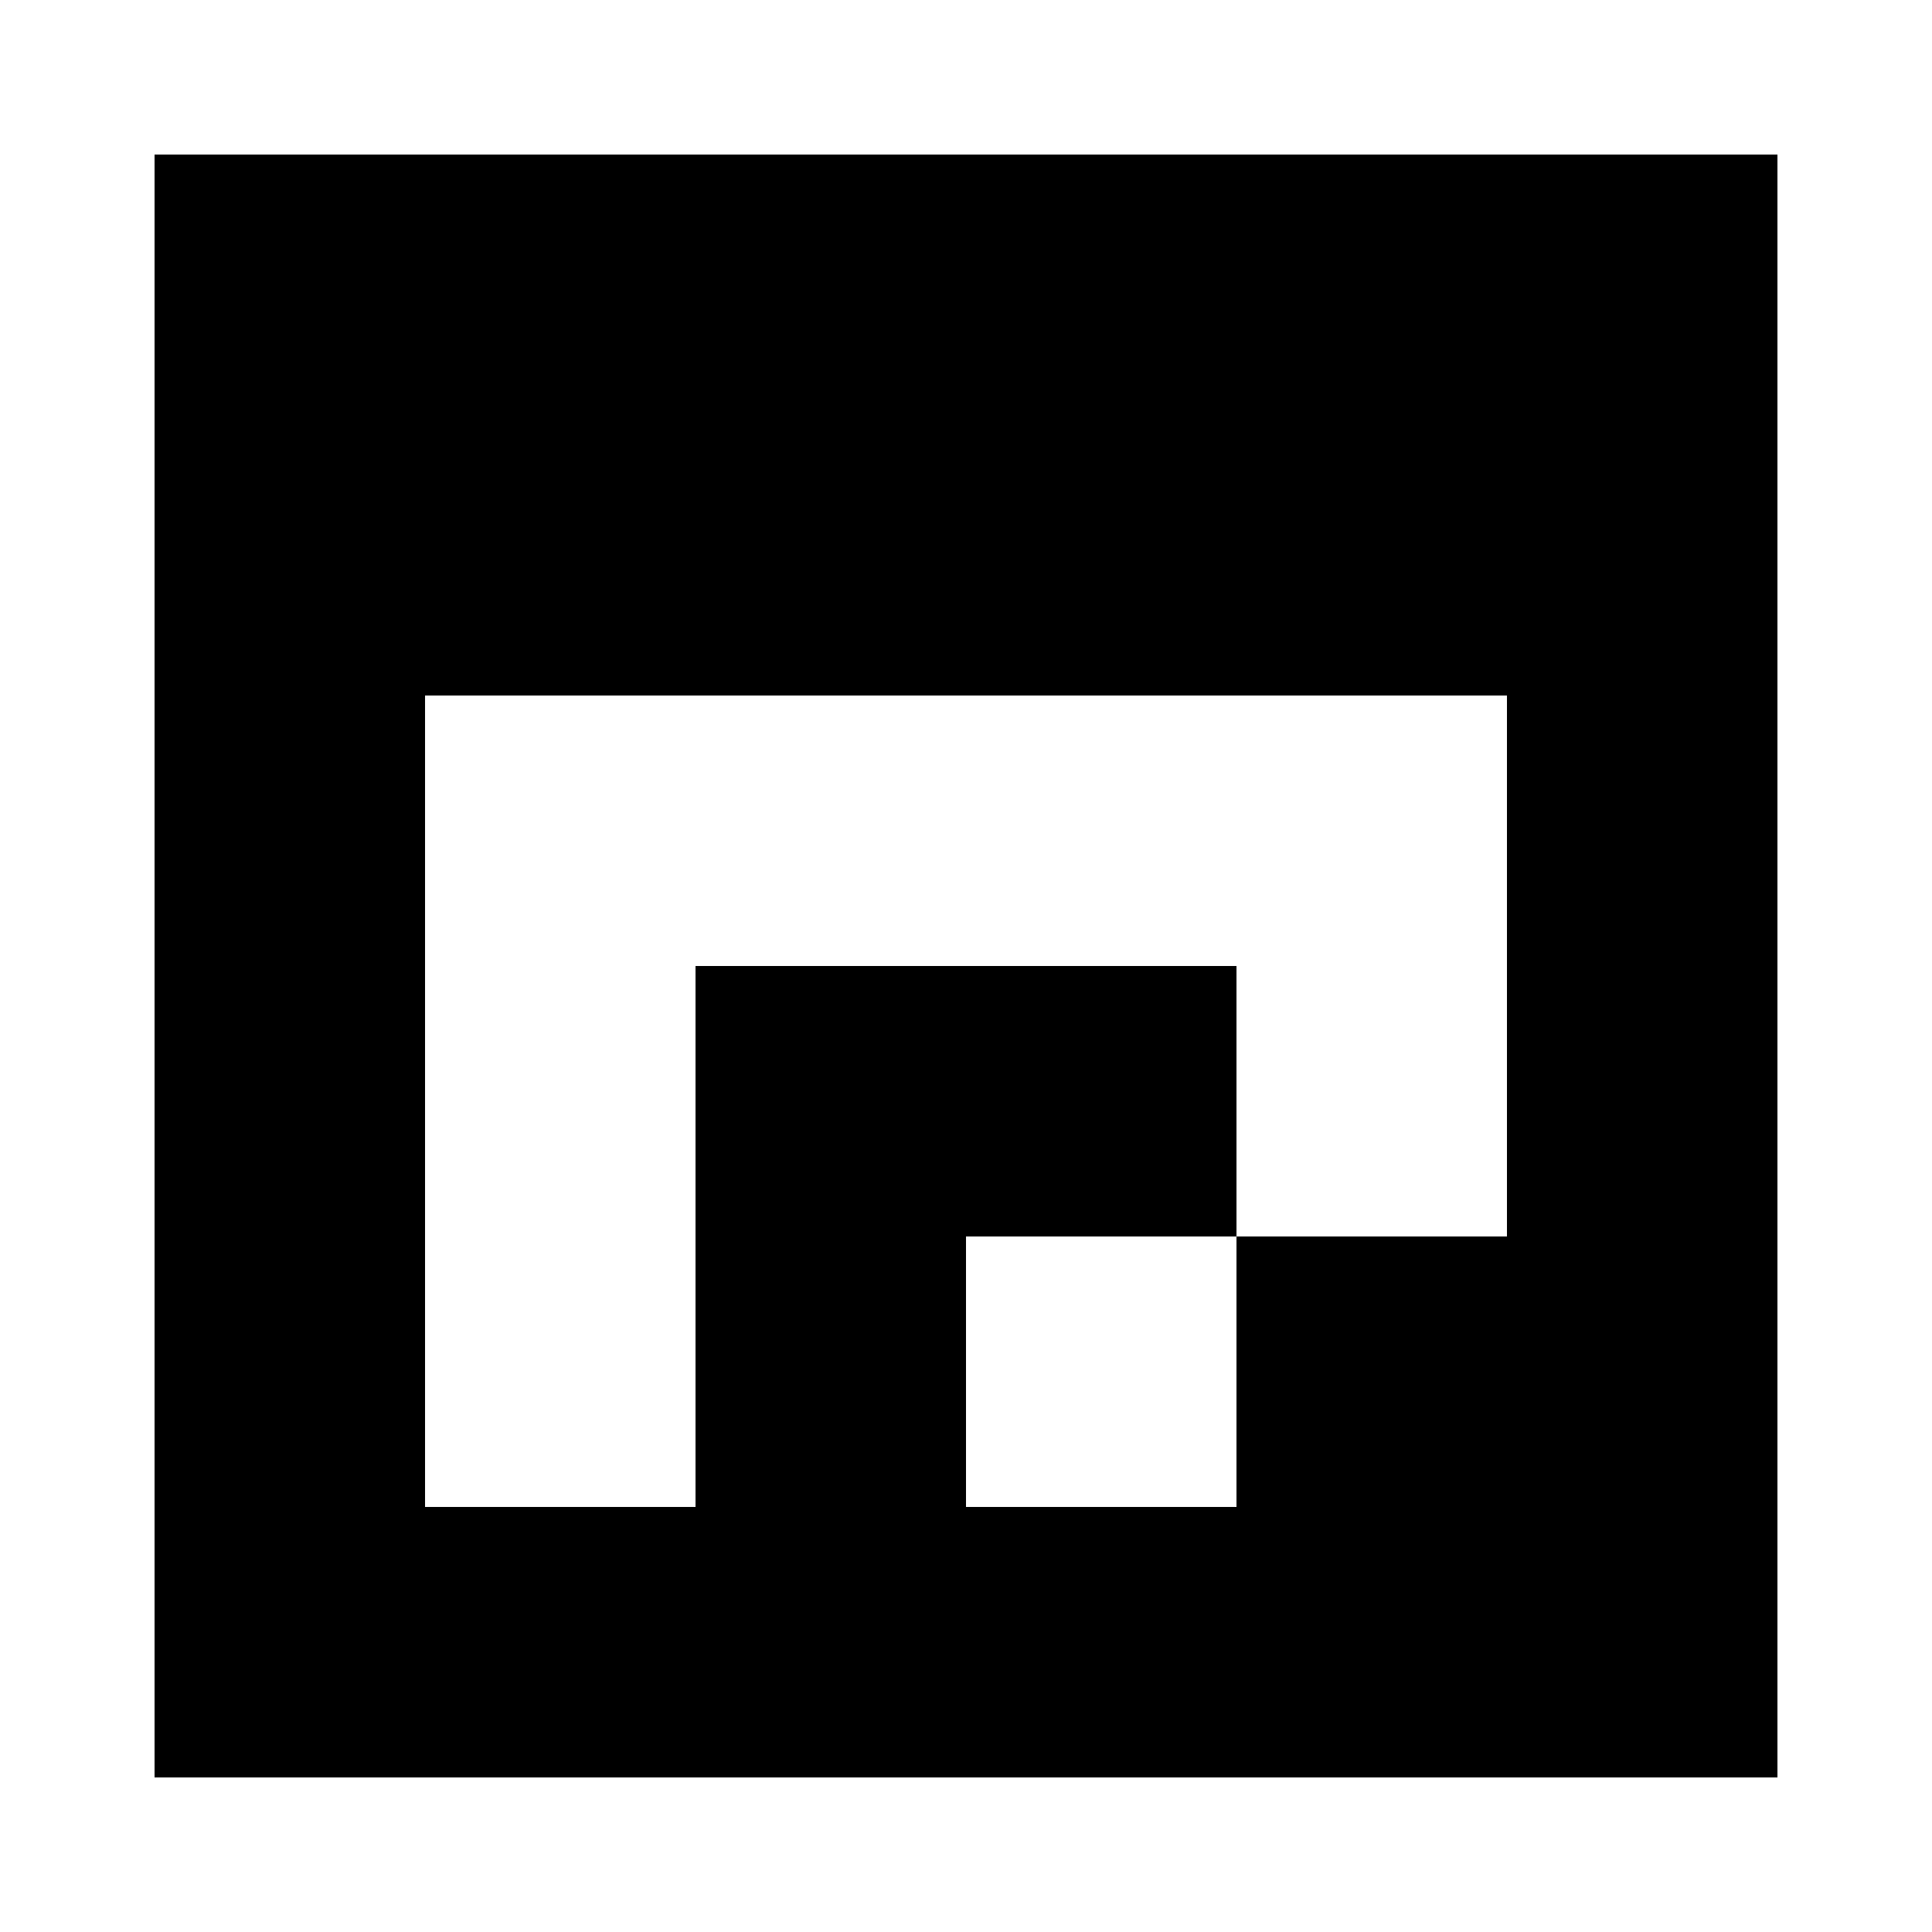
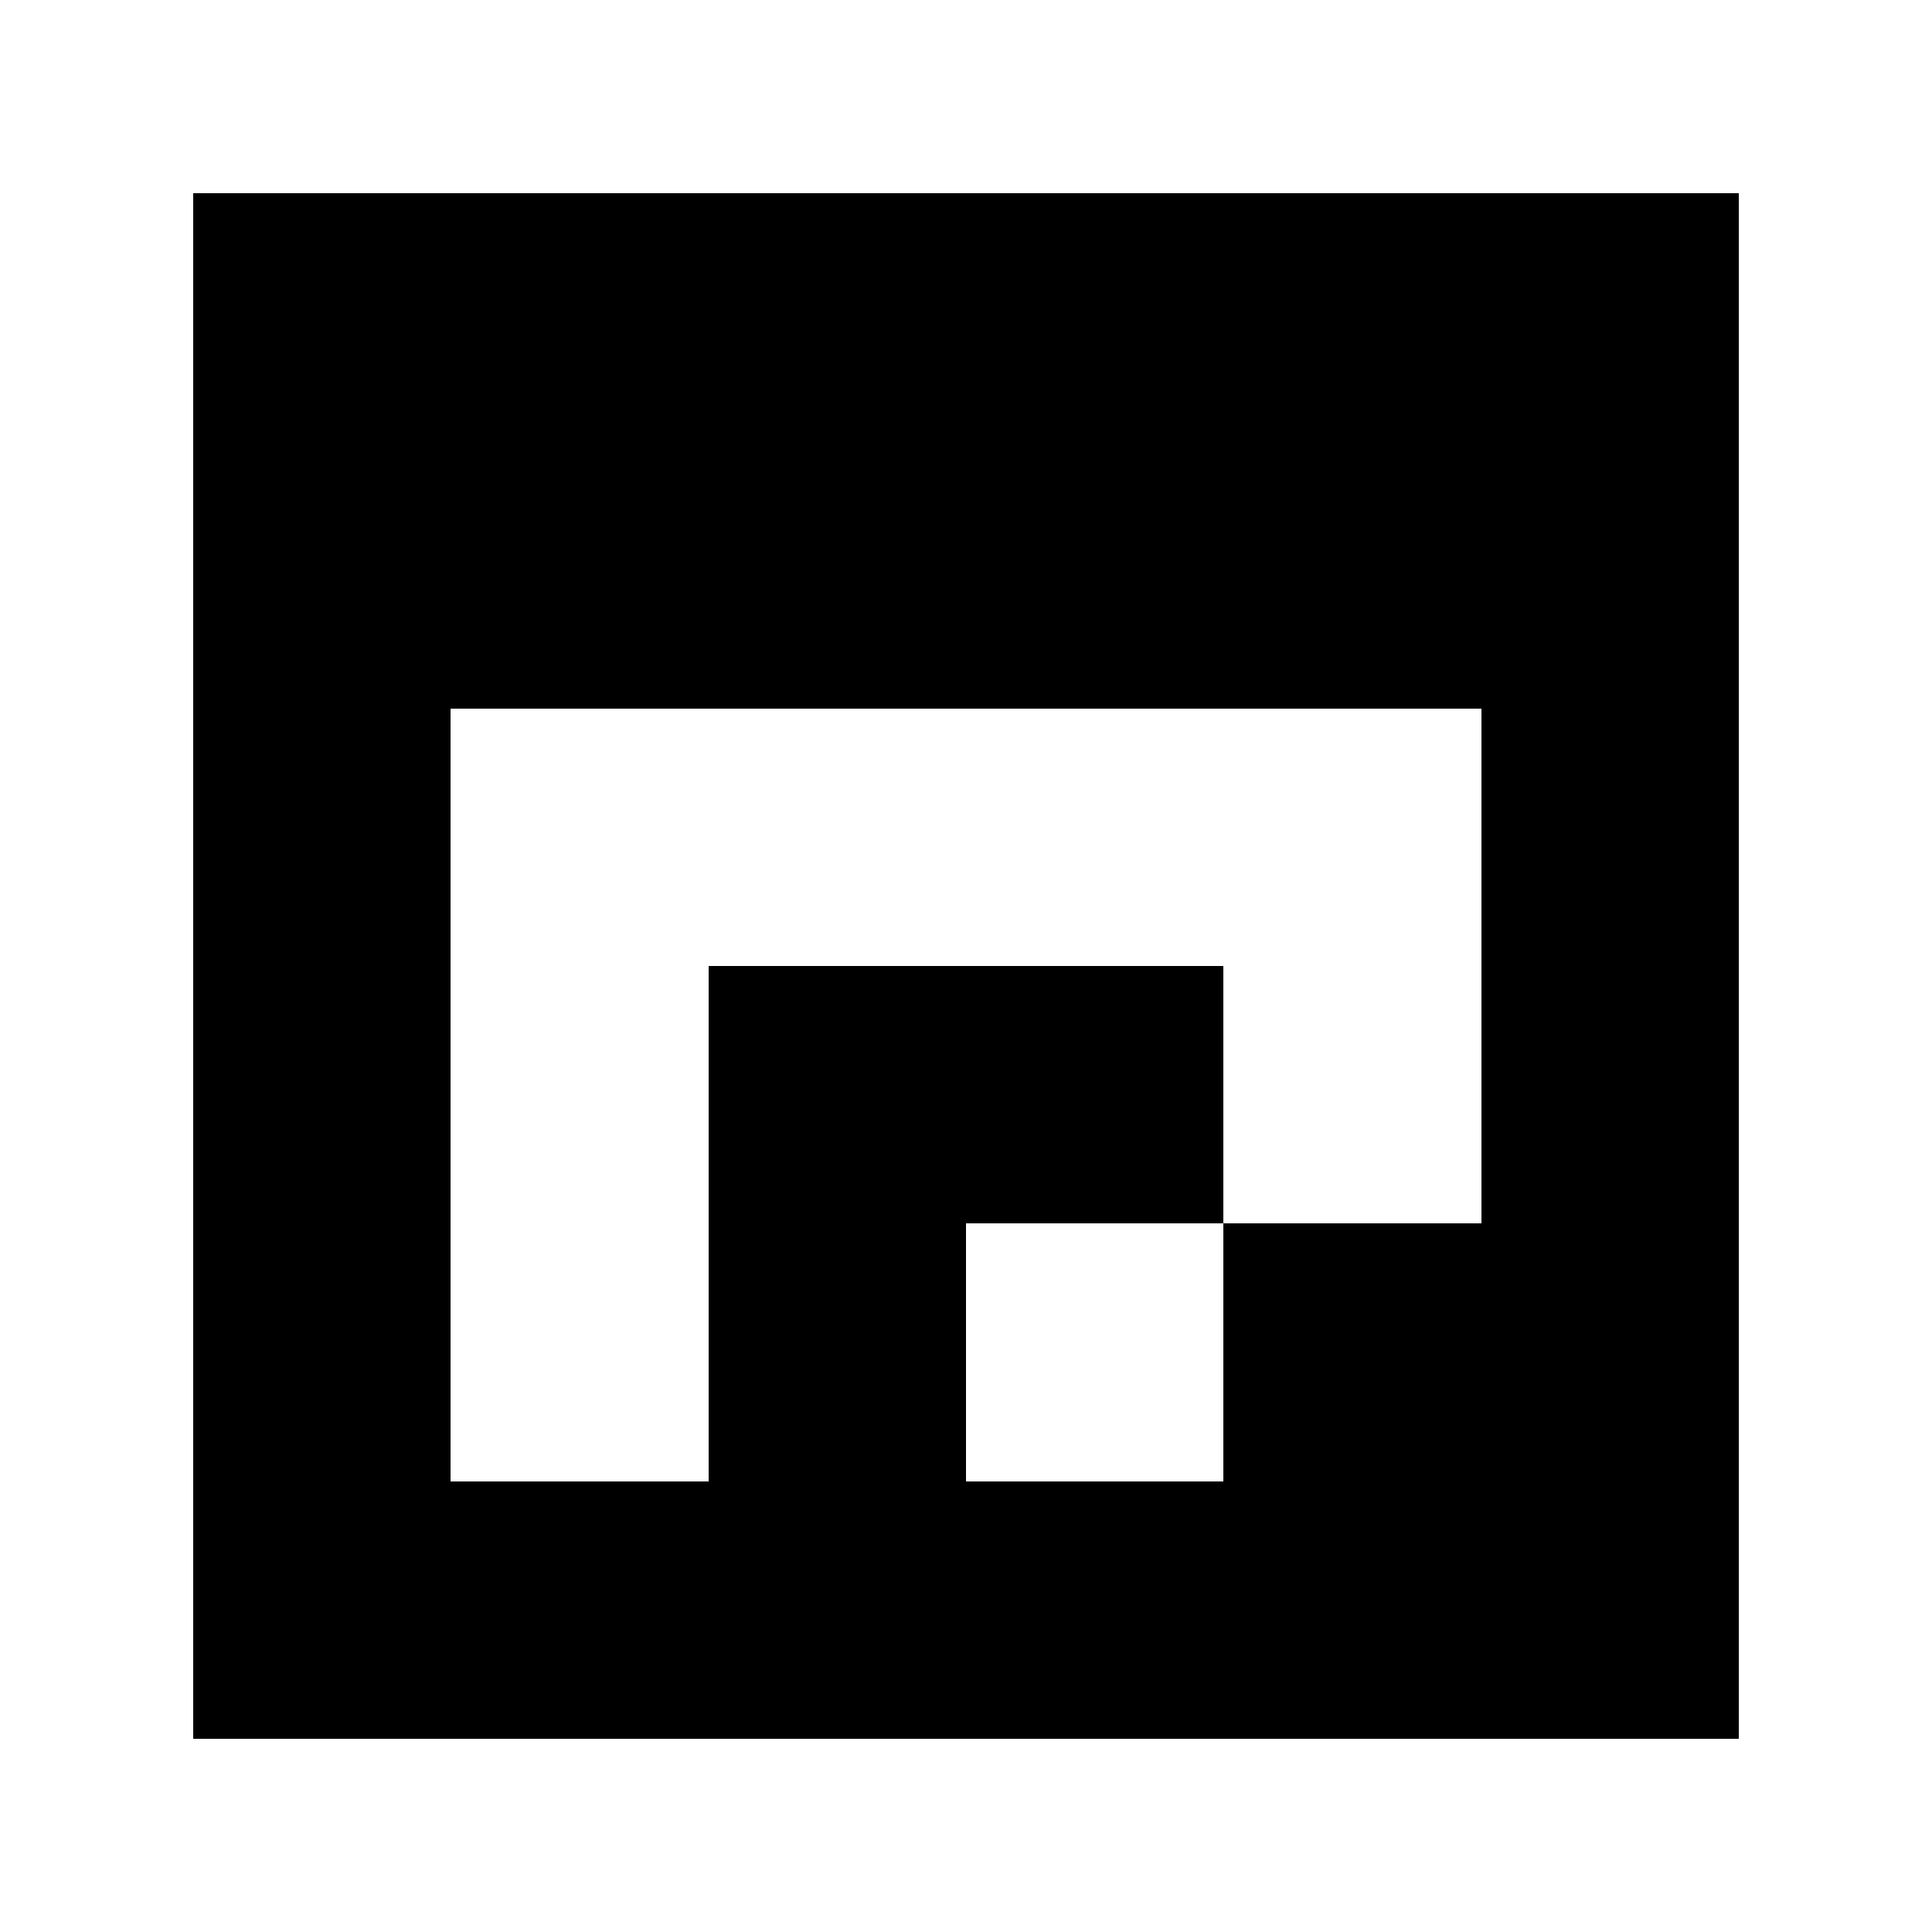
<svg xmlns="http://www.w3.org/2000/svg" viewBox="0 0 30 30" shape-rendering="crispEdges" width="500mm" height="500mm" version="1.1" id="svg26">
  <defs id="defs30" />
  <rect style="fill:#ffffff;stroke:#000000;stroke-width:0.06;stroke-linecap:round;stroke-linejoin:round" id="rect351" width="31.094" height="31.179" x="-0.425" y="-0.68" />
-   <g id="g325" transform="matrix(4.2,0,0,4.2,2.4,2.4)">
+   <g id="g325" transform="matrix(4,0,0,4,3,3)">
    <rect x="0" y="0" width="6" height="6" fill="#000000" id="rect2" />
    <rect width="1.5" height="1" x="1" y="2" fill="#ffffff" id="rect4" />
    <rect width="1" height="1.5" x="1" y="2" fill="#ffffff" id="rect6" />
    <rect width="1.5" height="1" x="2" y="2" fill="#ffffff" id="rect8" />
    <rect width="1.5" height="1" x="3" y="2" fill="#ffffff" id="rect10" />
    <rect width="1" height="1" x="4" y="2" fill="#ffffff" id="rect12" />
    <rect width="1" height="1.5" x="4" y="2" fill="#ffffff" id="rect14" />
    <rect width="1" height="1" x="1" y="3" fill="#ffffff" id="rect16" />
    <rect width="1" height="1.5" x="1" y="3" fill="#ffffff" id="rect18" />
    <rect width="1" height="1" x="4" y="3" fill="#ffffff" id="rect20" />
    <rect width="1" height="1" x="1" y="4" fill="#ffffff" id="rect22" />
    <rect width="1" height="1" x="3" y="4" fill="#ffffff" id="rect24" />
  </g>
</svg>
